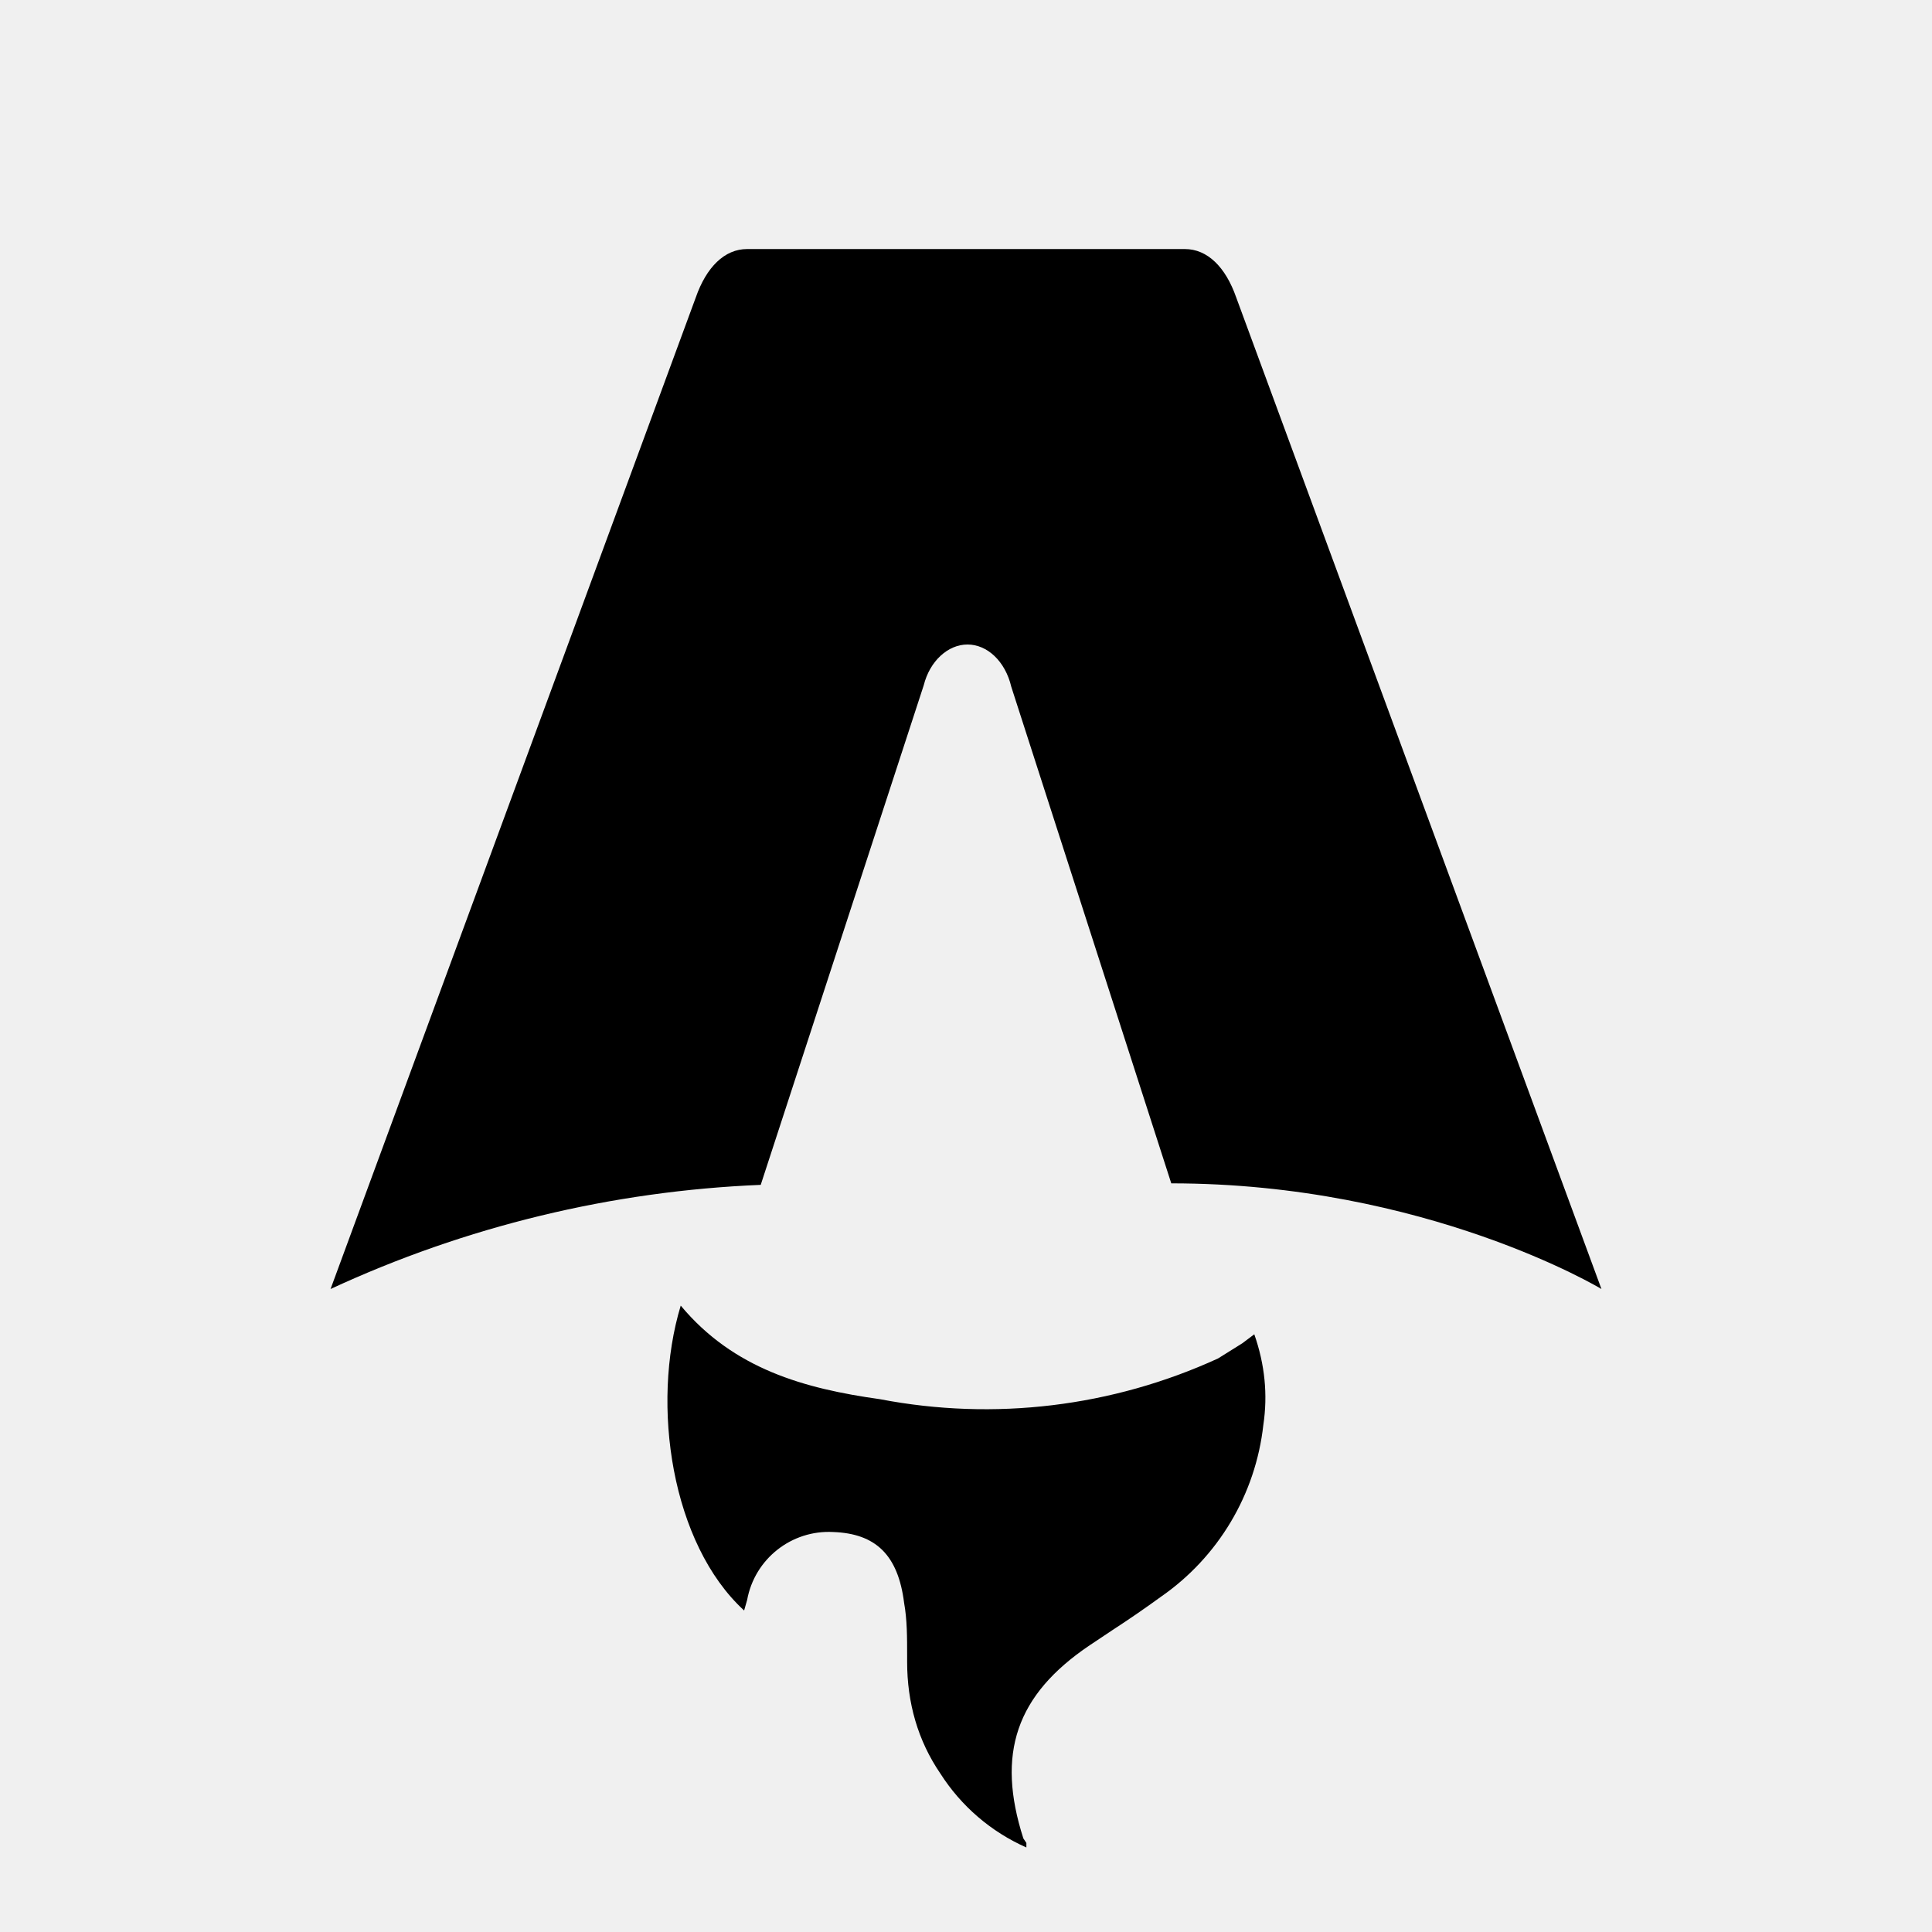
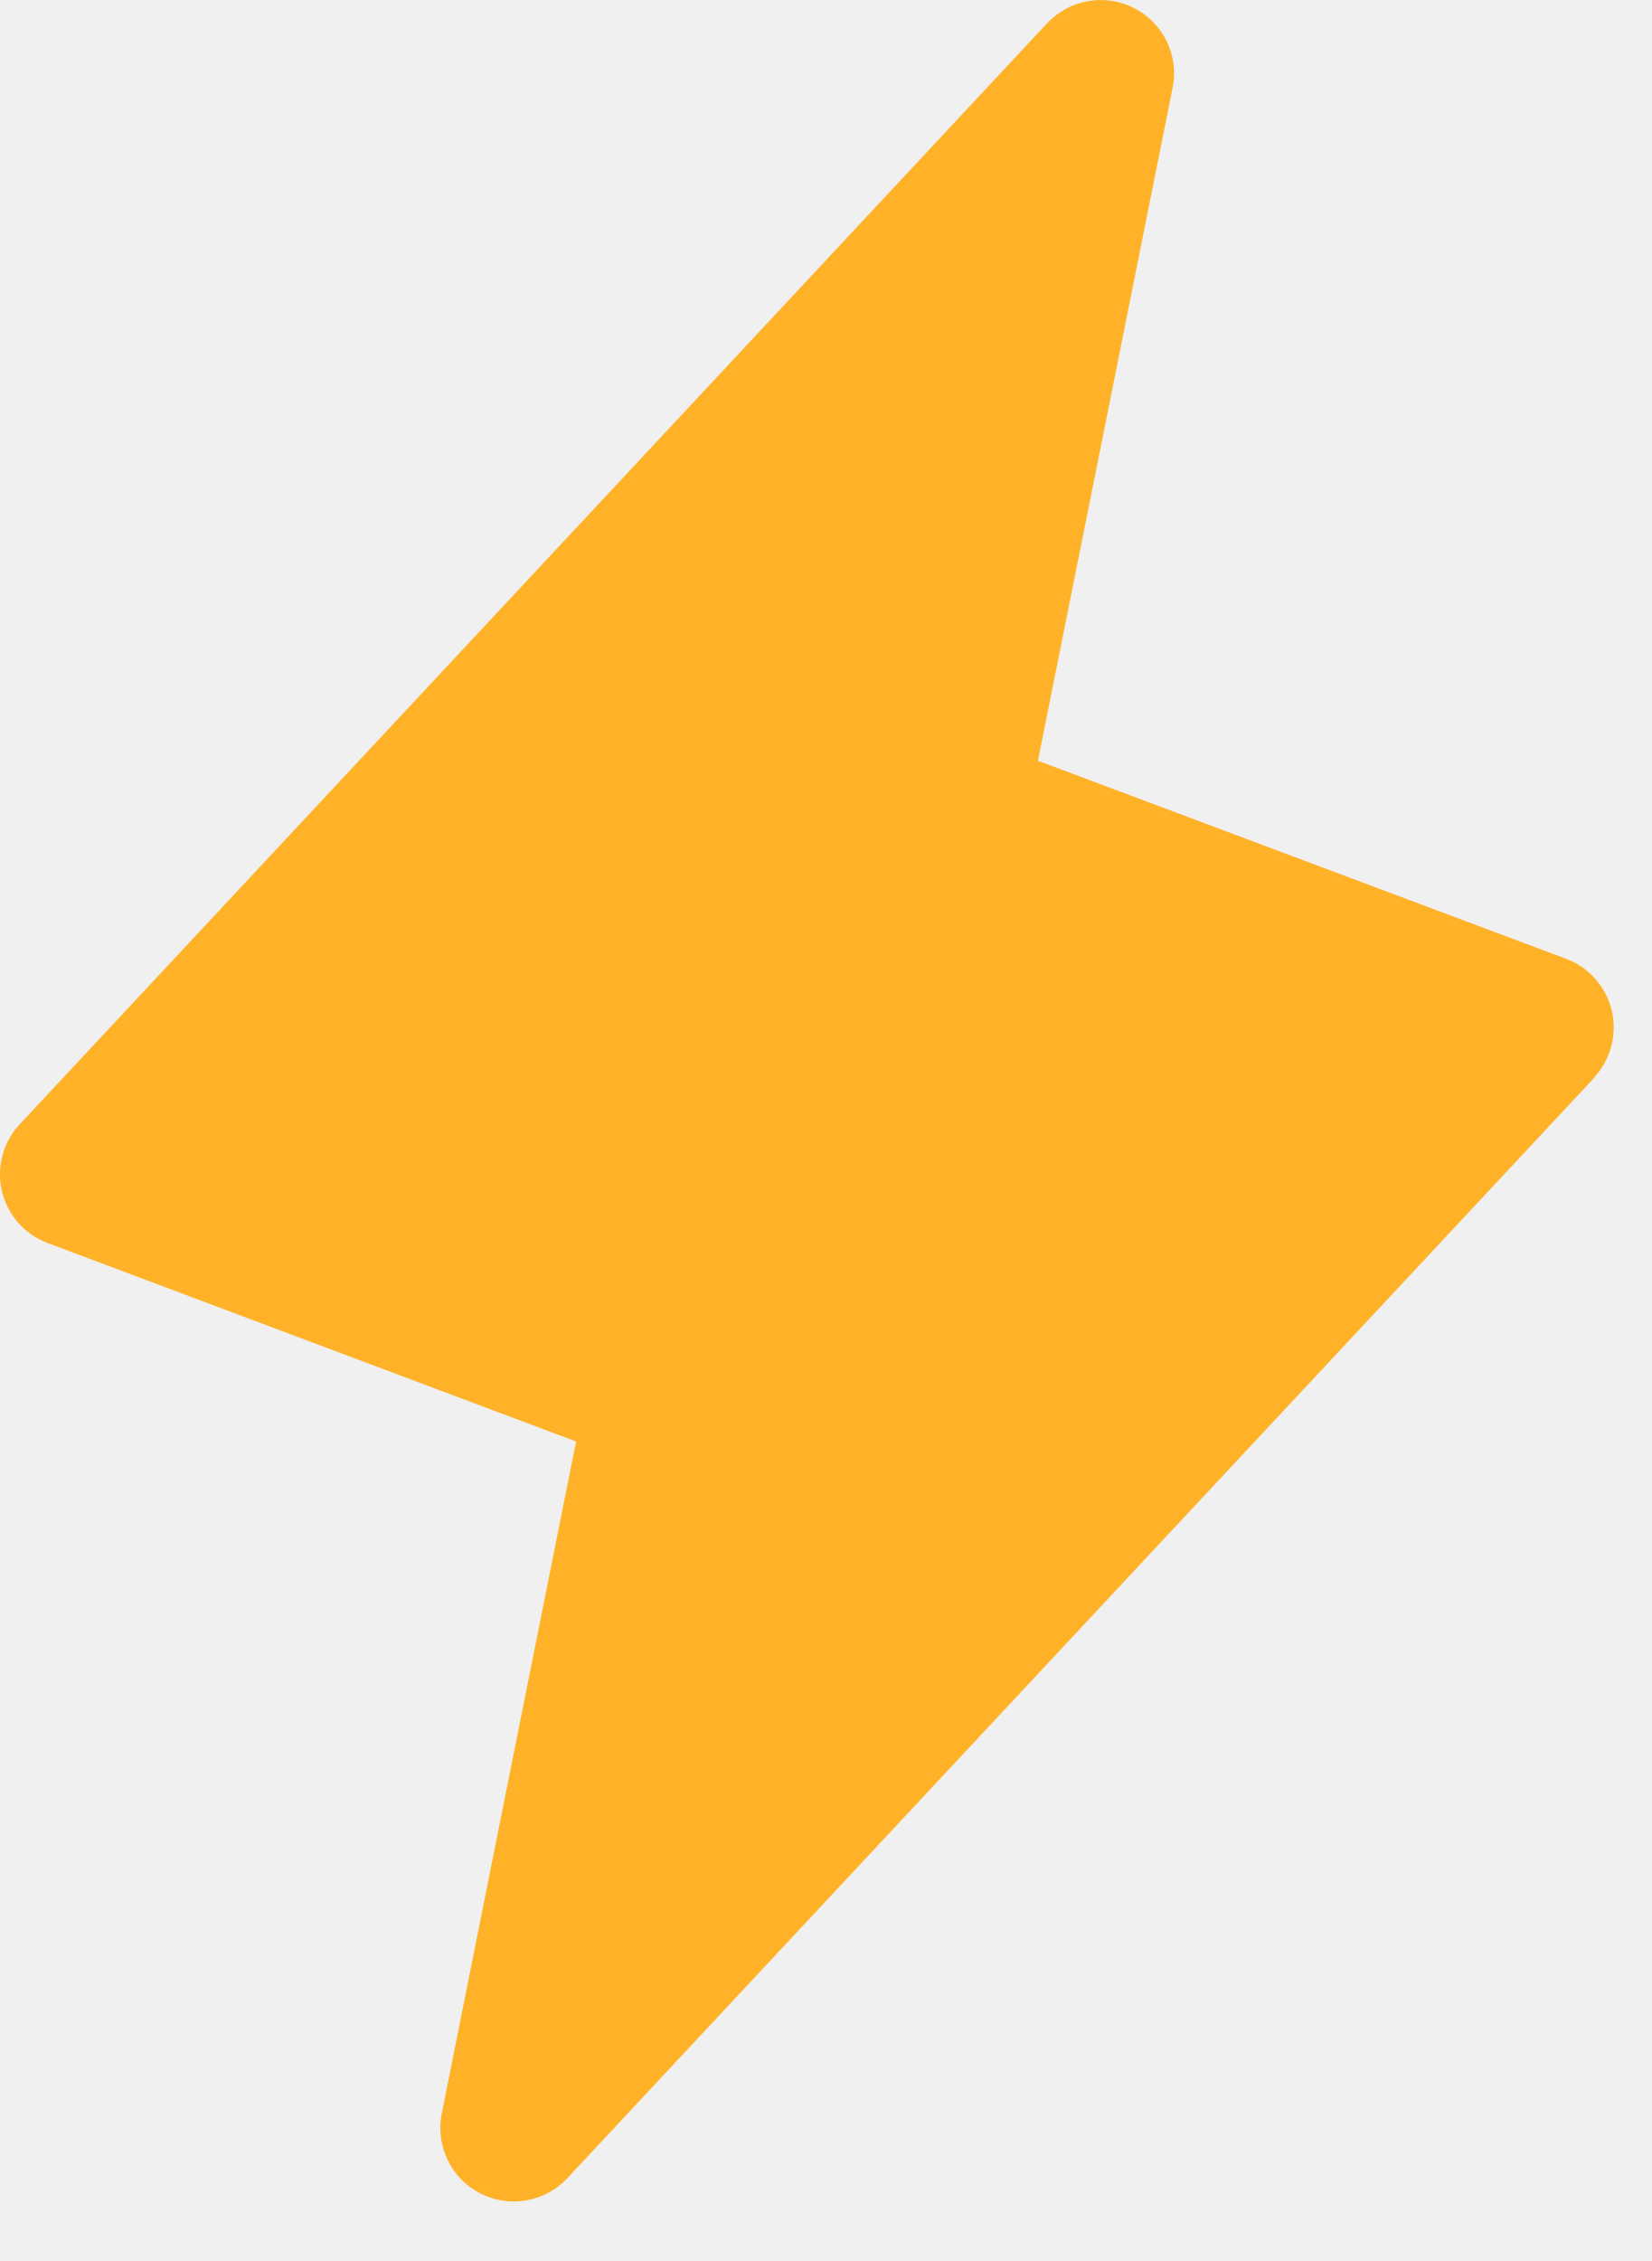
- <svg xmlns="http://www.w3.org/2000/svg" fill="none" viewBox="0 0 128 128">
-   <path d="M50.4 78.5a75.1 75.1 0 0 0-28.5 6.9l24.2-65.7c.7-2 1.9-3.2 3.4-3.2h29c1.5 0 2.7 1.2 3.4 3.2l24.2 65.7s-11.6-7-28.5-7L67 45.5c-.4-1.7-1.6-2.8-2.9-2.8-1.3 0-2.5 1.1-2.9 2.7L50.4 78.5Zm-1.1 28.2Zm-4.2-20.2c-2 6.6-.6 15.8 4.2 20.2a17.5 17.5 0 0 1 .2-.7 5.5 5.5 0 0 1 5.7-4.5c2.8.1 4.3 1.5 4.7 4.7.2 1.1.2 2.3.2 3.5v.4c0 2.7.7 5.2 2.2 7.4a13 13 0 0 0 5.7 4.9v-.3l-.2-.3c-1.8-5.6-.5-9.5 4.4-12.8l1.5-1a73 73 0 0 0 3.2-2.2 16 16 0 0 0 6.8-11.4c.3-2 .1-4-.6-6l-.8.6-1.6 1a37 37 0 0 1-22.4 2.7c-5-.7-9.7-2-13.2-6.2Z" />
-   <style>
-         path { fill: #000; }
-         @media (prefers-color-scheme: dark) {
-             path { fill: #FFF; }
-         }
-     </style>
+ <svg xmlns="http://www.w3.org/2000/svg" width="19" height="26" viewBox="0 0 19 26" fill="none">
+   <path d="M18.337 12.393L6.524 25.049C6.399 25.182 6.234 25.272 6.053 25.303C5.873 25.335 5.687 25.306 5.524 25.223C5.361 25.14 5.23 25.006 5.15 24.841C5.07 24.676 5.045 24.49 5.08 24.311L6.626 16.576L0.548 14.294C0.418 14.245 0.301 14.165 0.209 14.06C0.117 13.955 0.053 13.829 0.022 13.694C-0.01 13.558 -0.007 13.416 0.03 13.282C0.066 13.148 0.136 13.024 0.232 12.923L12.044 0.267C12.169 0.133 12.335 0.044 12.515 0.013C12.695 -0.019 12.881 0.009 13.044 0.093C13.207 0.176 13.338 0.31 13.419 0.475C13.499 0.639 13.523 0.825 13.488 1.005L11.938 8.748L18.016 11.027C18.145 11.076 18.261 11.156 18.352 11.261C18.443 11.365 18.507 11.49 18.539 11.625C18.57 11.76 18.567 11.901 18.531 12.035C18.495 12.168 18.427 12.291 18.332 12.393H18.337Z" fill="#FFB128" />
</svg>
